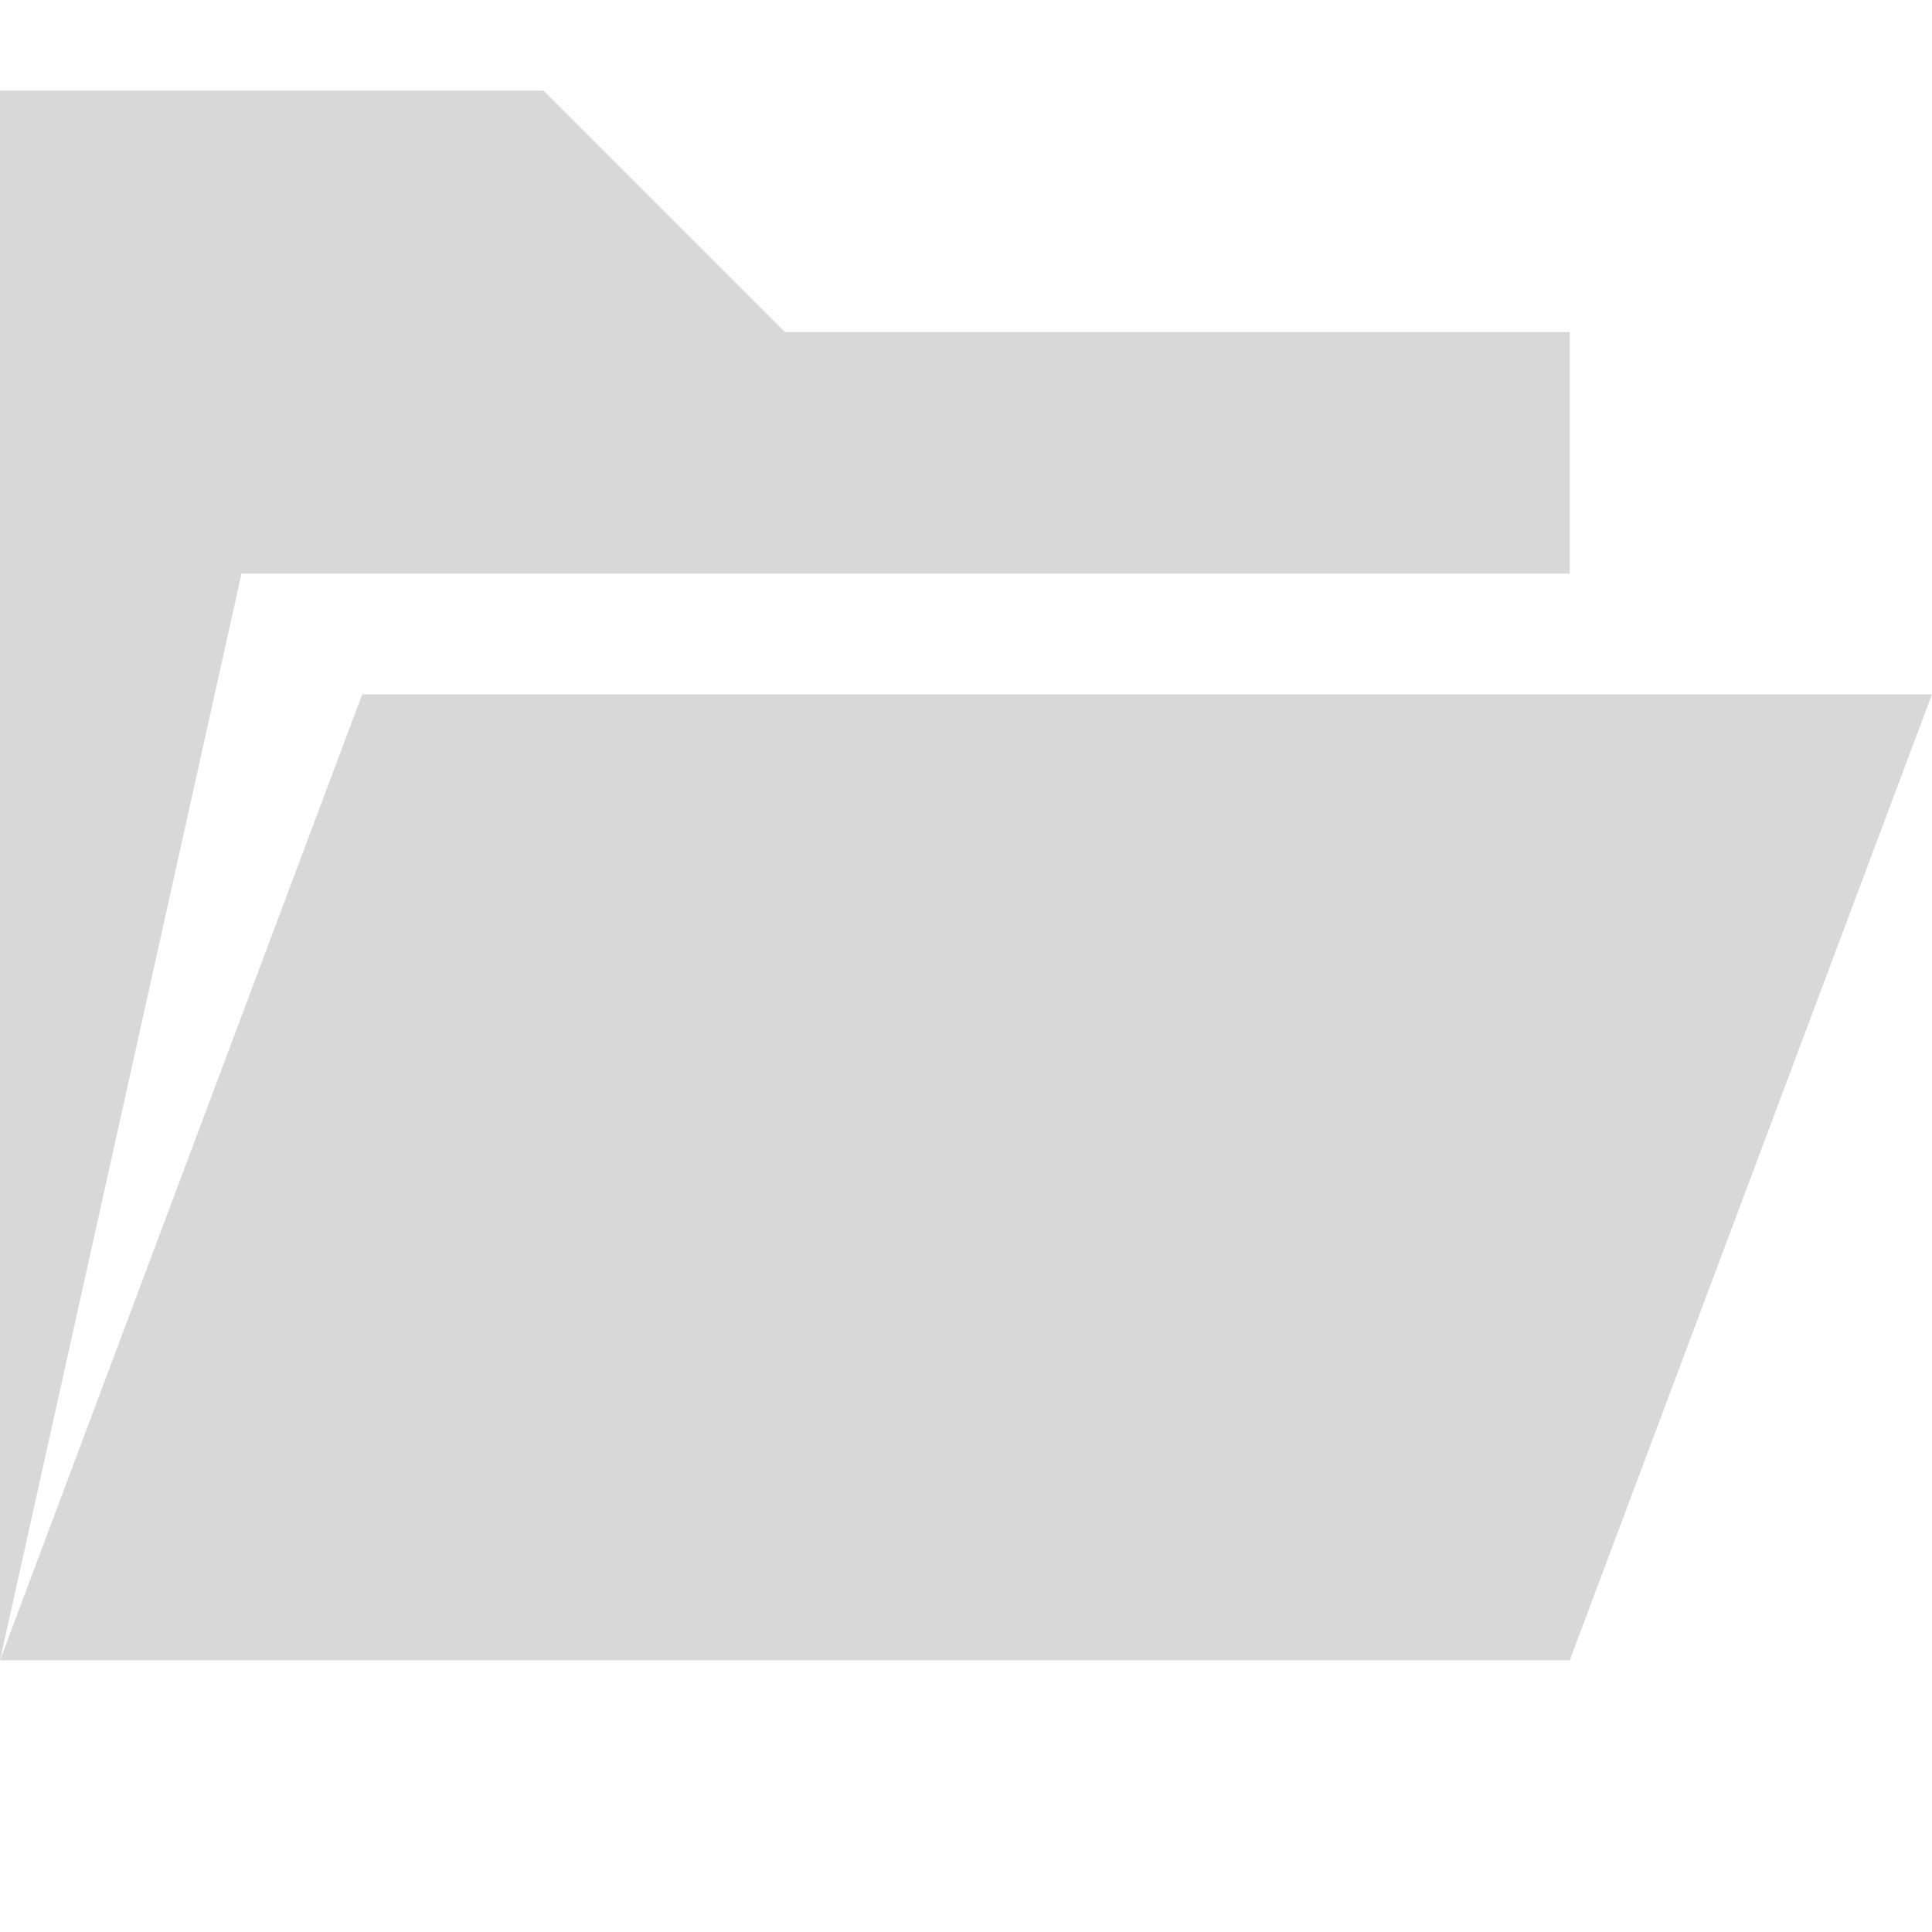
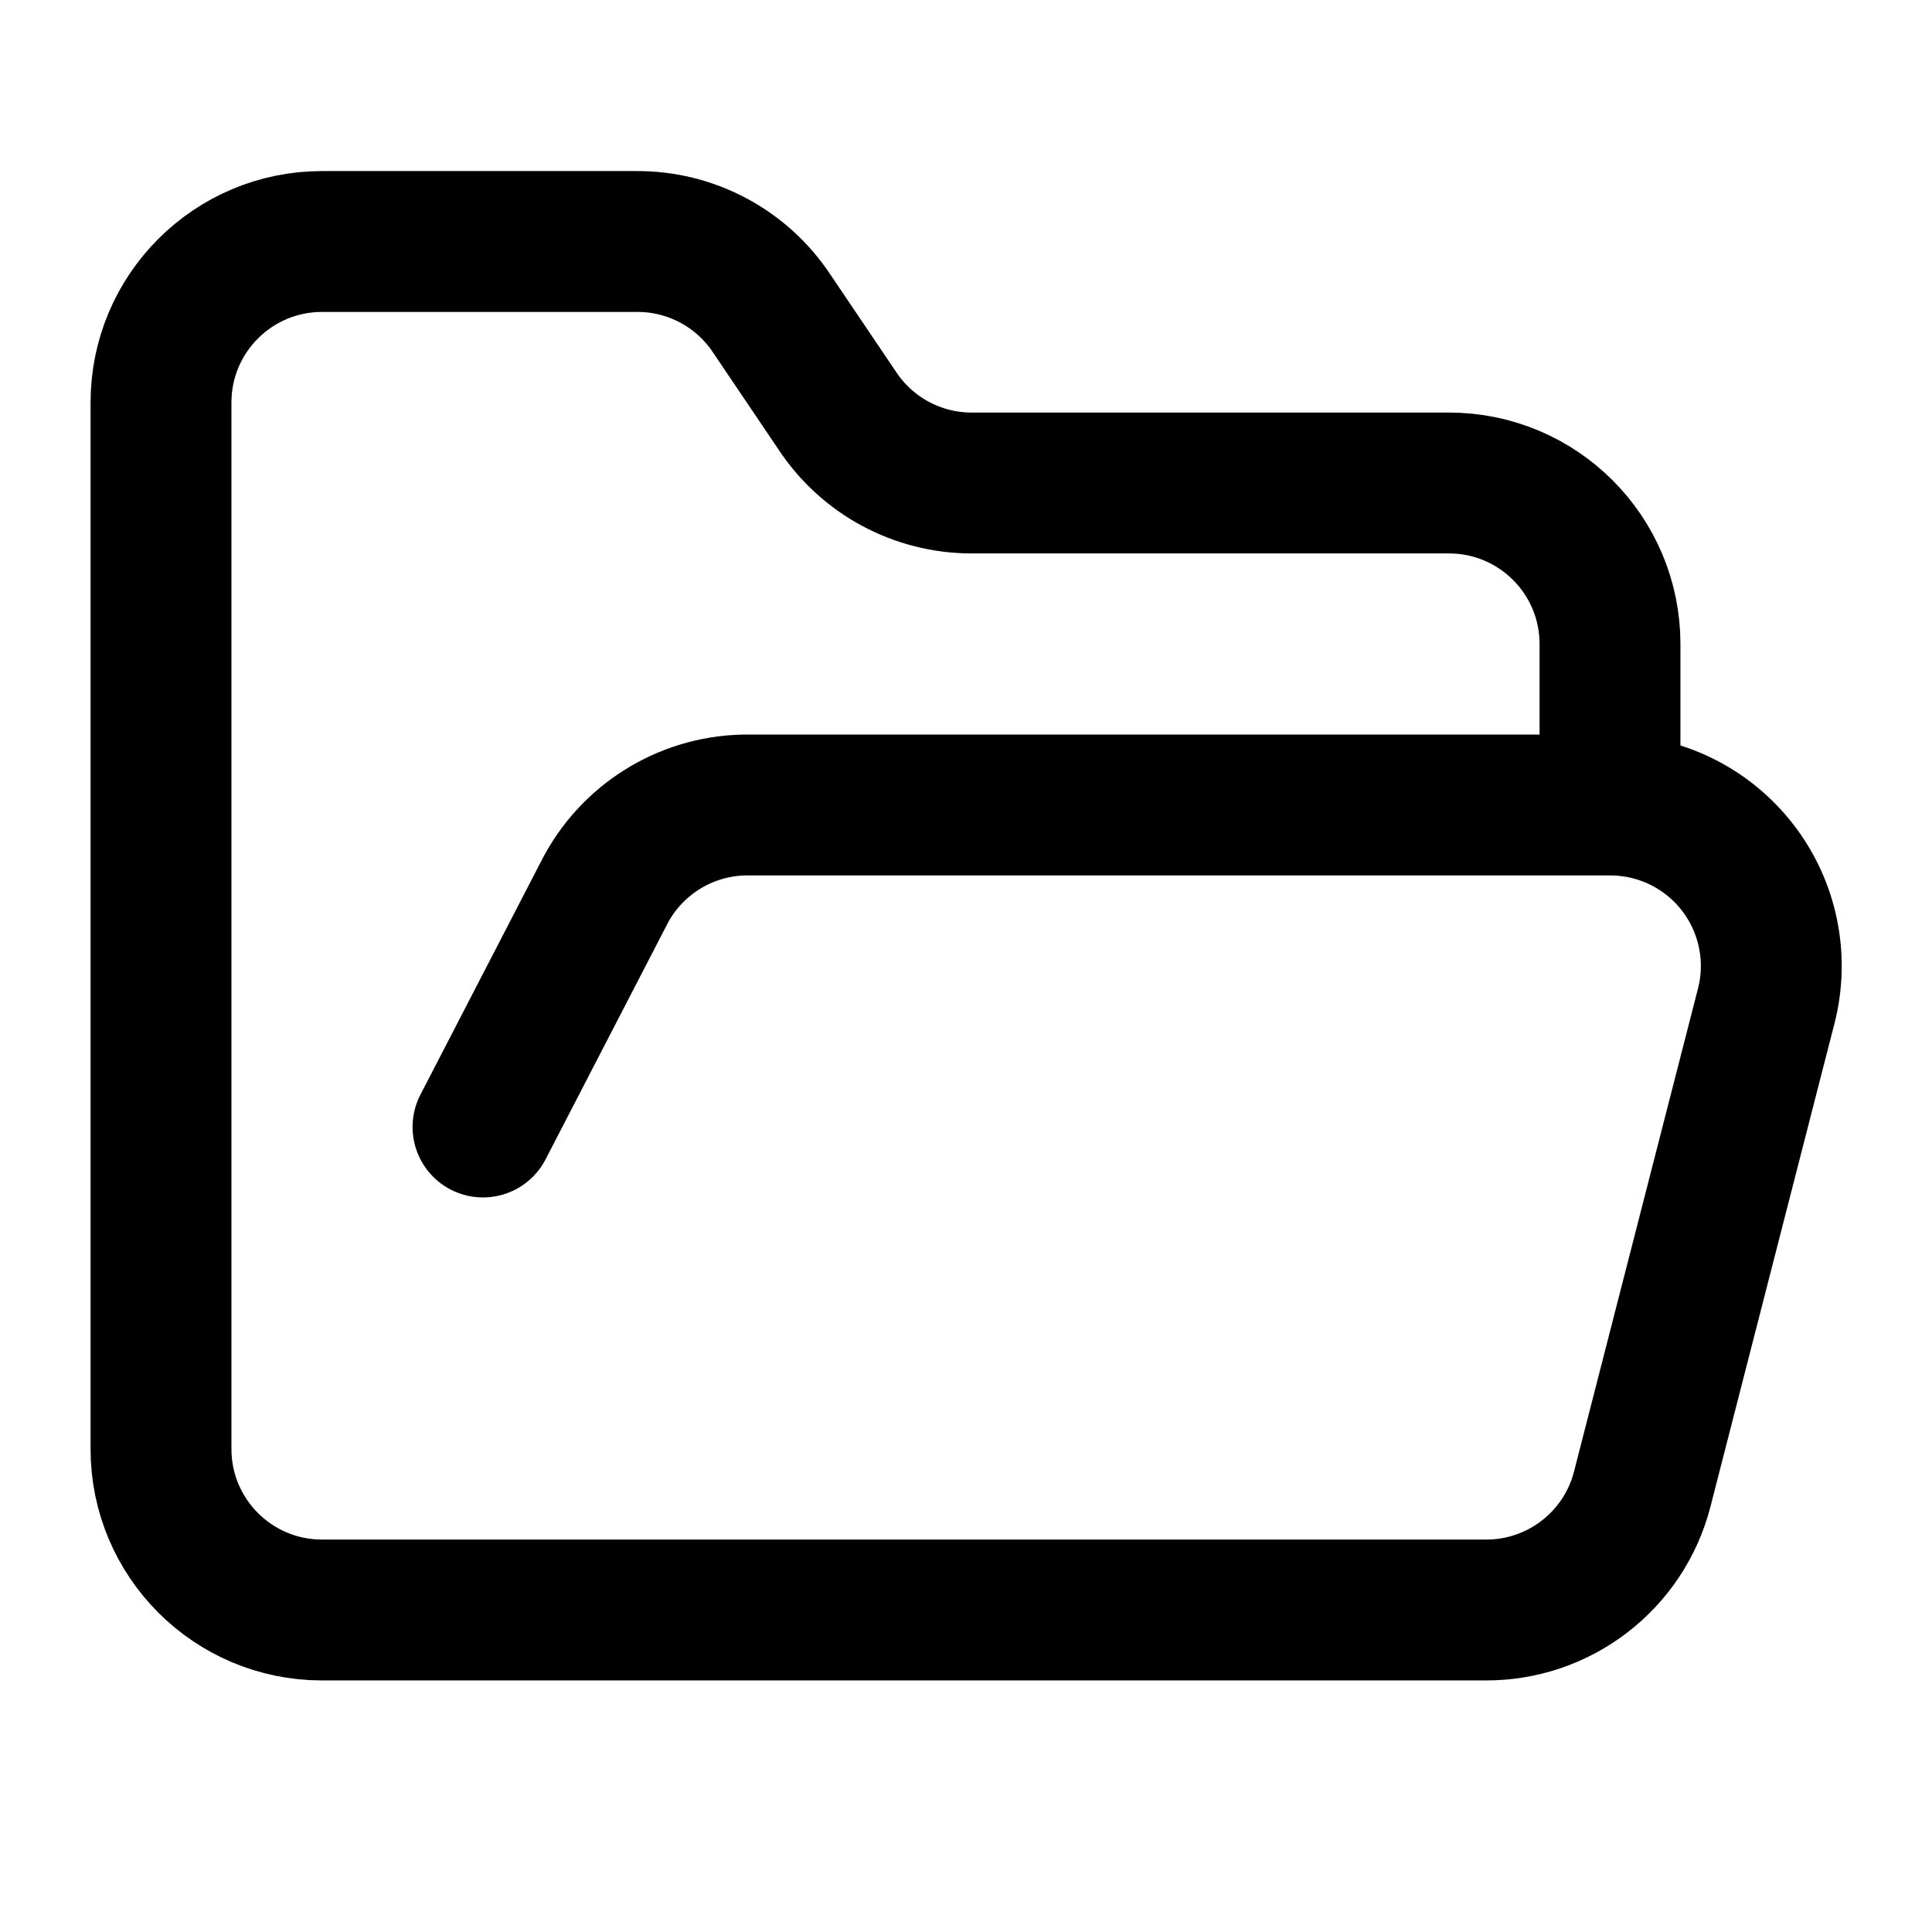
- <svg xmlns="http://www.w3.org/2000/svg" version="1.1" id="Ebene_1" x="0px" y="0px" viewBox="-273 365 64 64" style="enable-background:new -273 365 64 64;" xml:space="preserve">
-   <style type="text/css">
- 	.st0{fill:#D8D8D8;}
- </style>
-   <path class="st0" d="M-221,420l12-32h-52l-12,32H-221z M-265,384l-8,36v-52h18l8,8h26v8H-265z" />
+ <svg xmlns="http://www.w3.org/2000/svg" width="24" height="24" viewBox="0 0 24 24" fill="none" stroke="#000000" stroke-width="1.75" stroke-linecap="round" stroke-linejoin="round">
+   <path d="m6 14 1.5-2.9A2 2 0 0 1 9.24 10H20a2 2 0 0 1 1.94 2.5l-1.54 6a2 2 0 0 1-1.95 1.5H4a2 2 0 0 1-2-2V5a2 2 0 0 1 2-2h3.9a2 2 0 0 1 1.69.9l.81 1.2a2 2 0 0 0 1.67.9H18a2 2 0 0 1 2 2v2" />
</svg>
